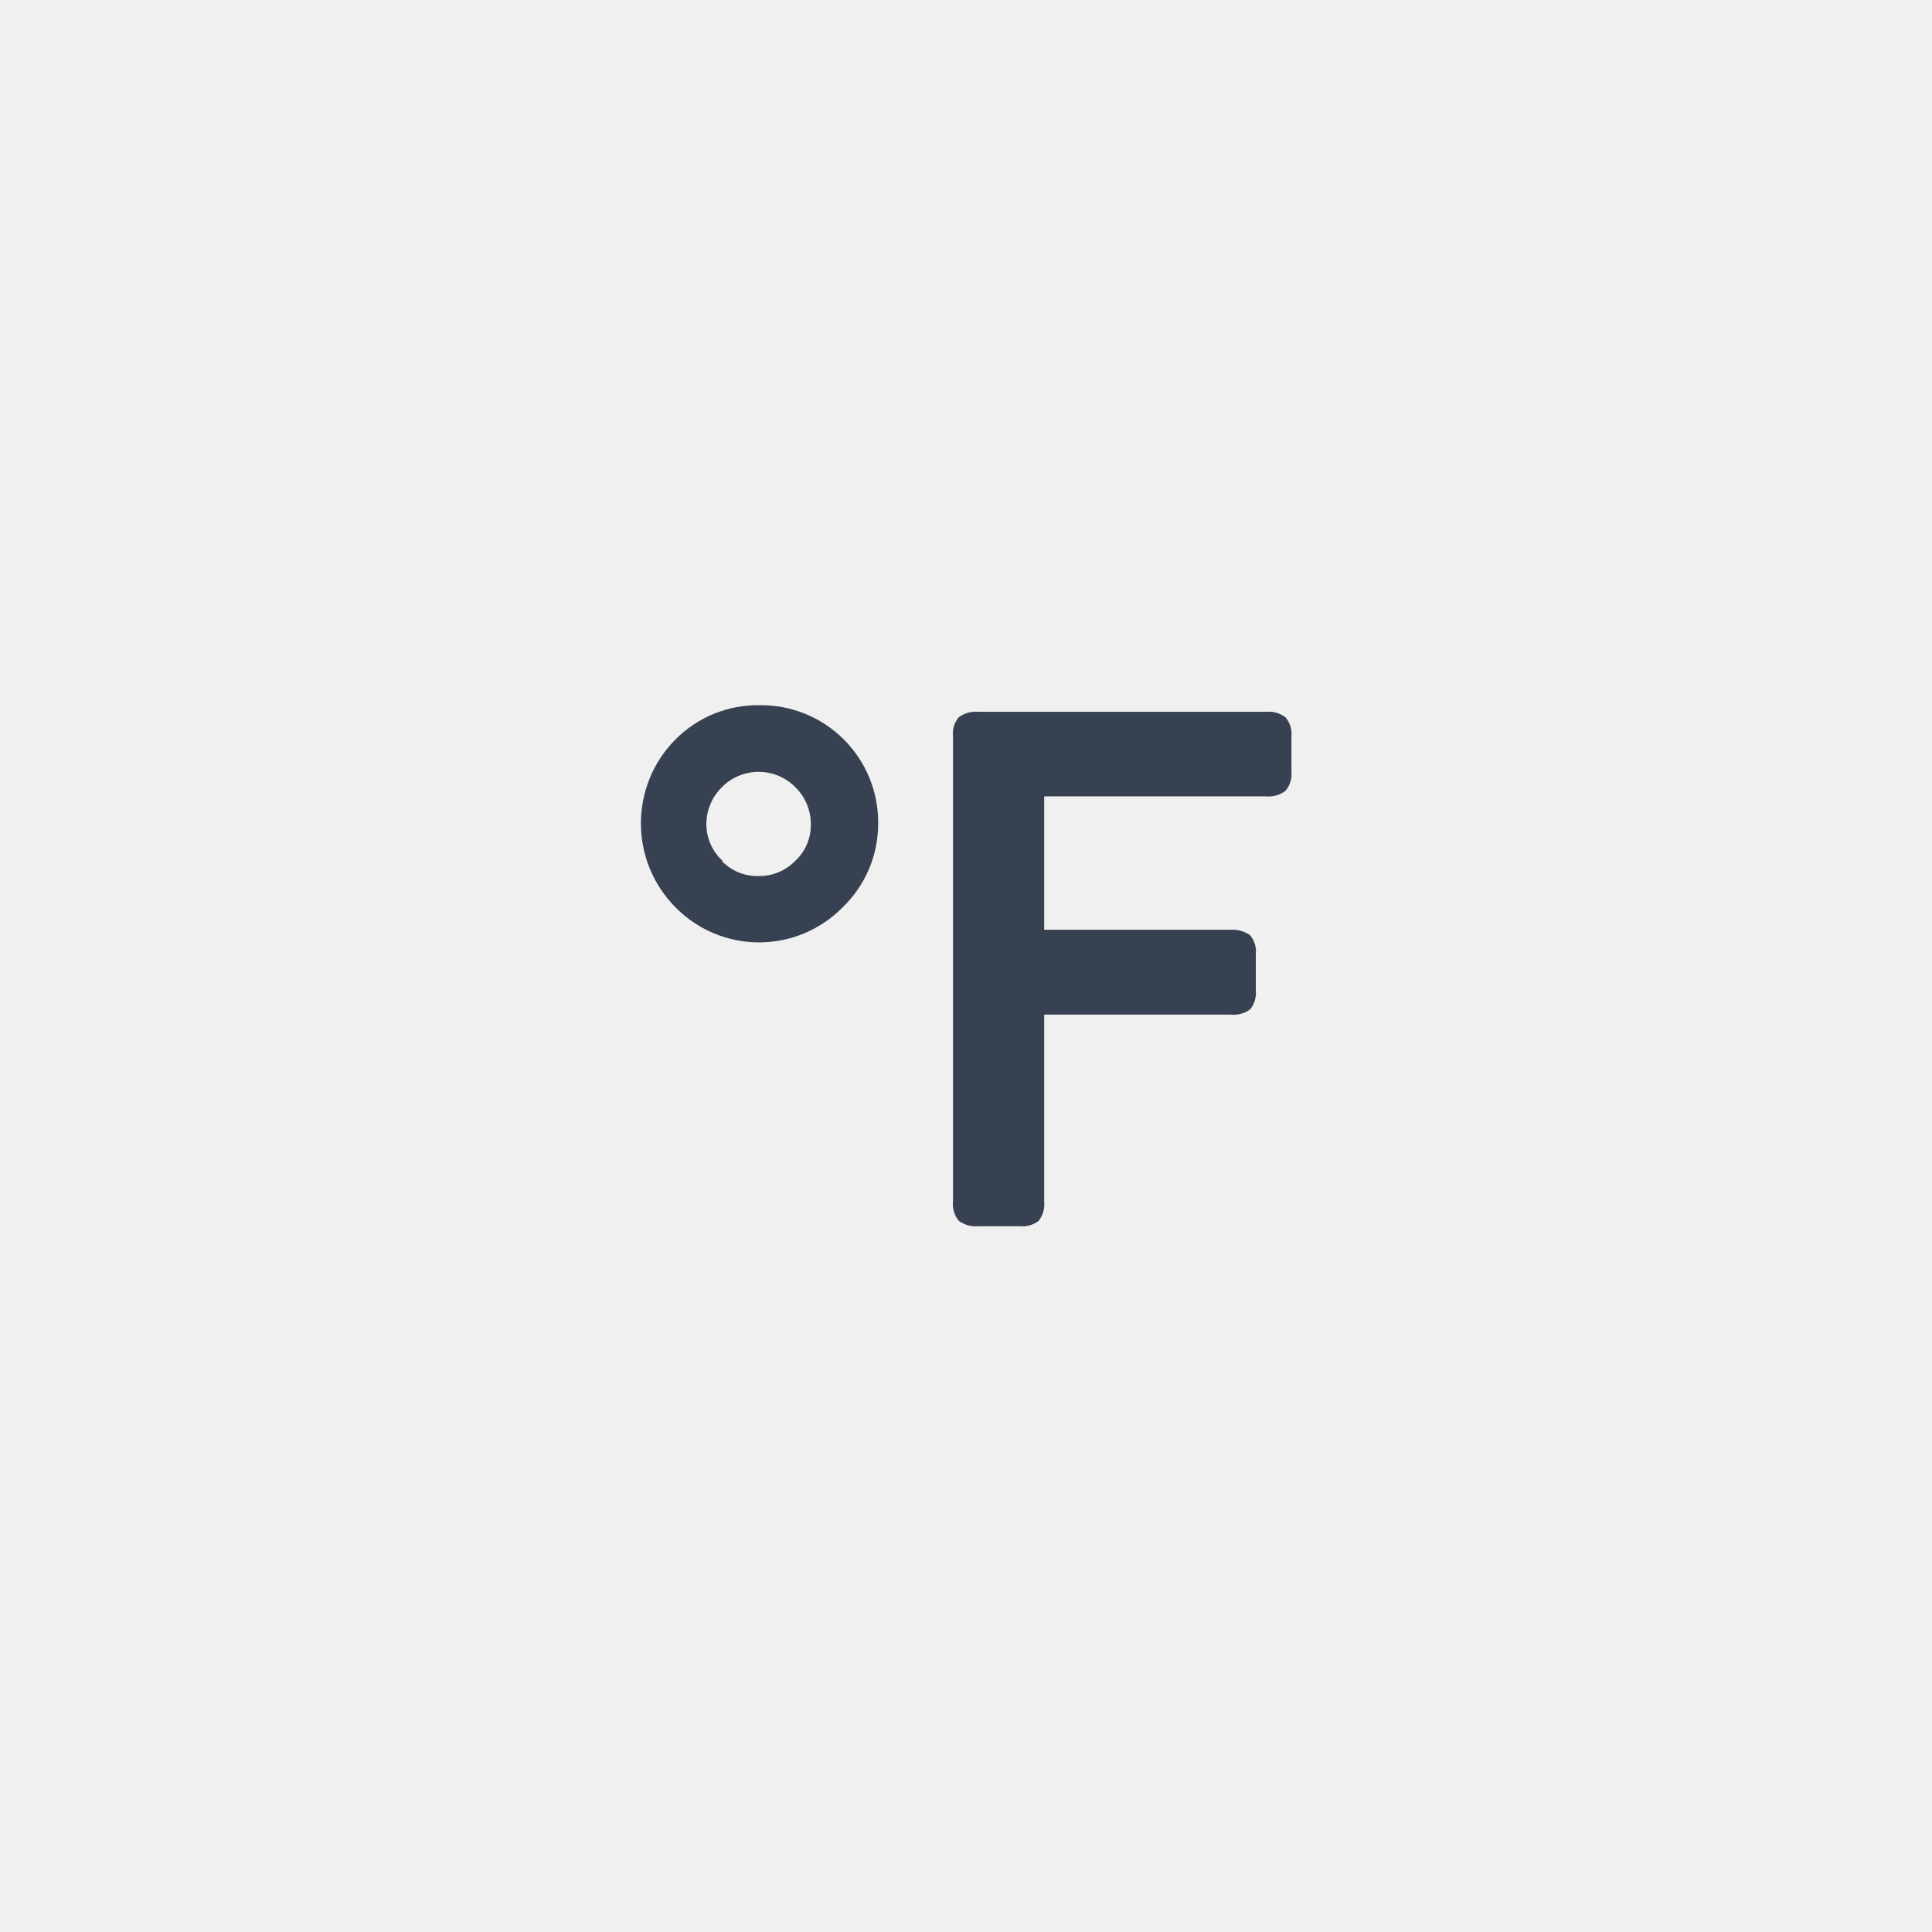
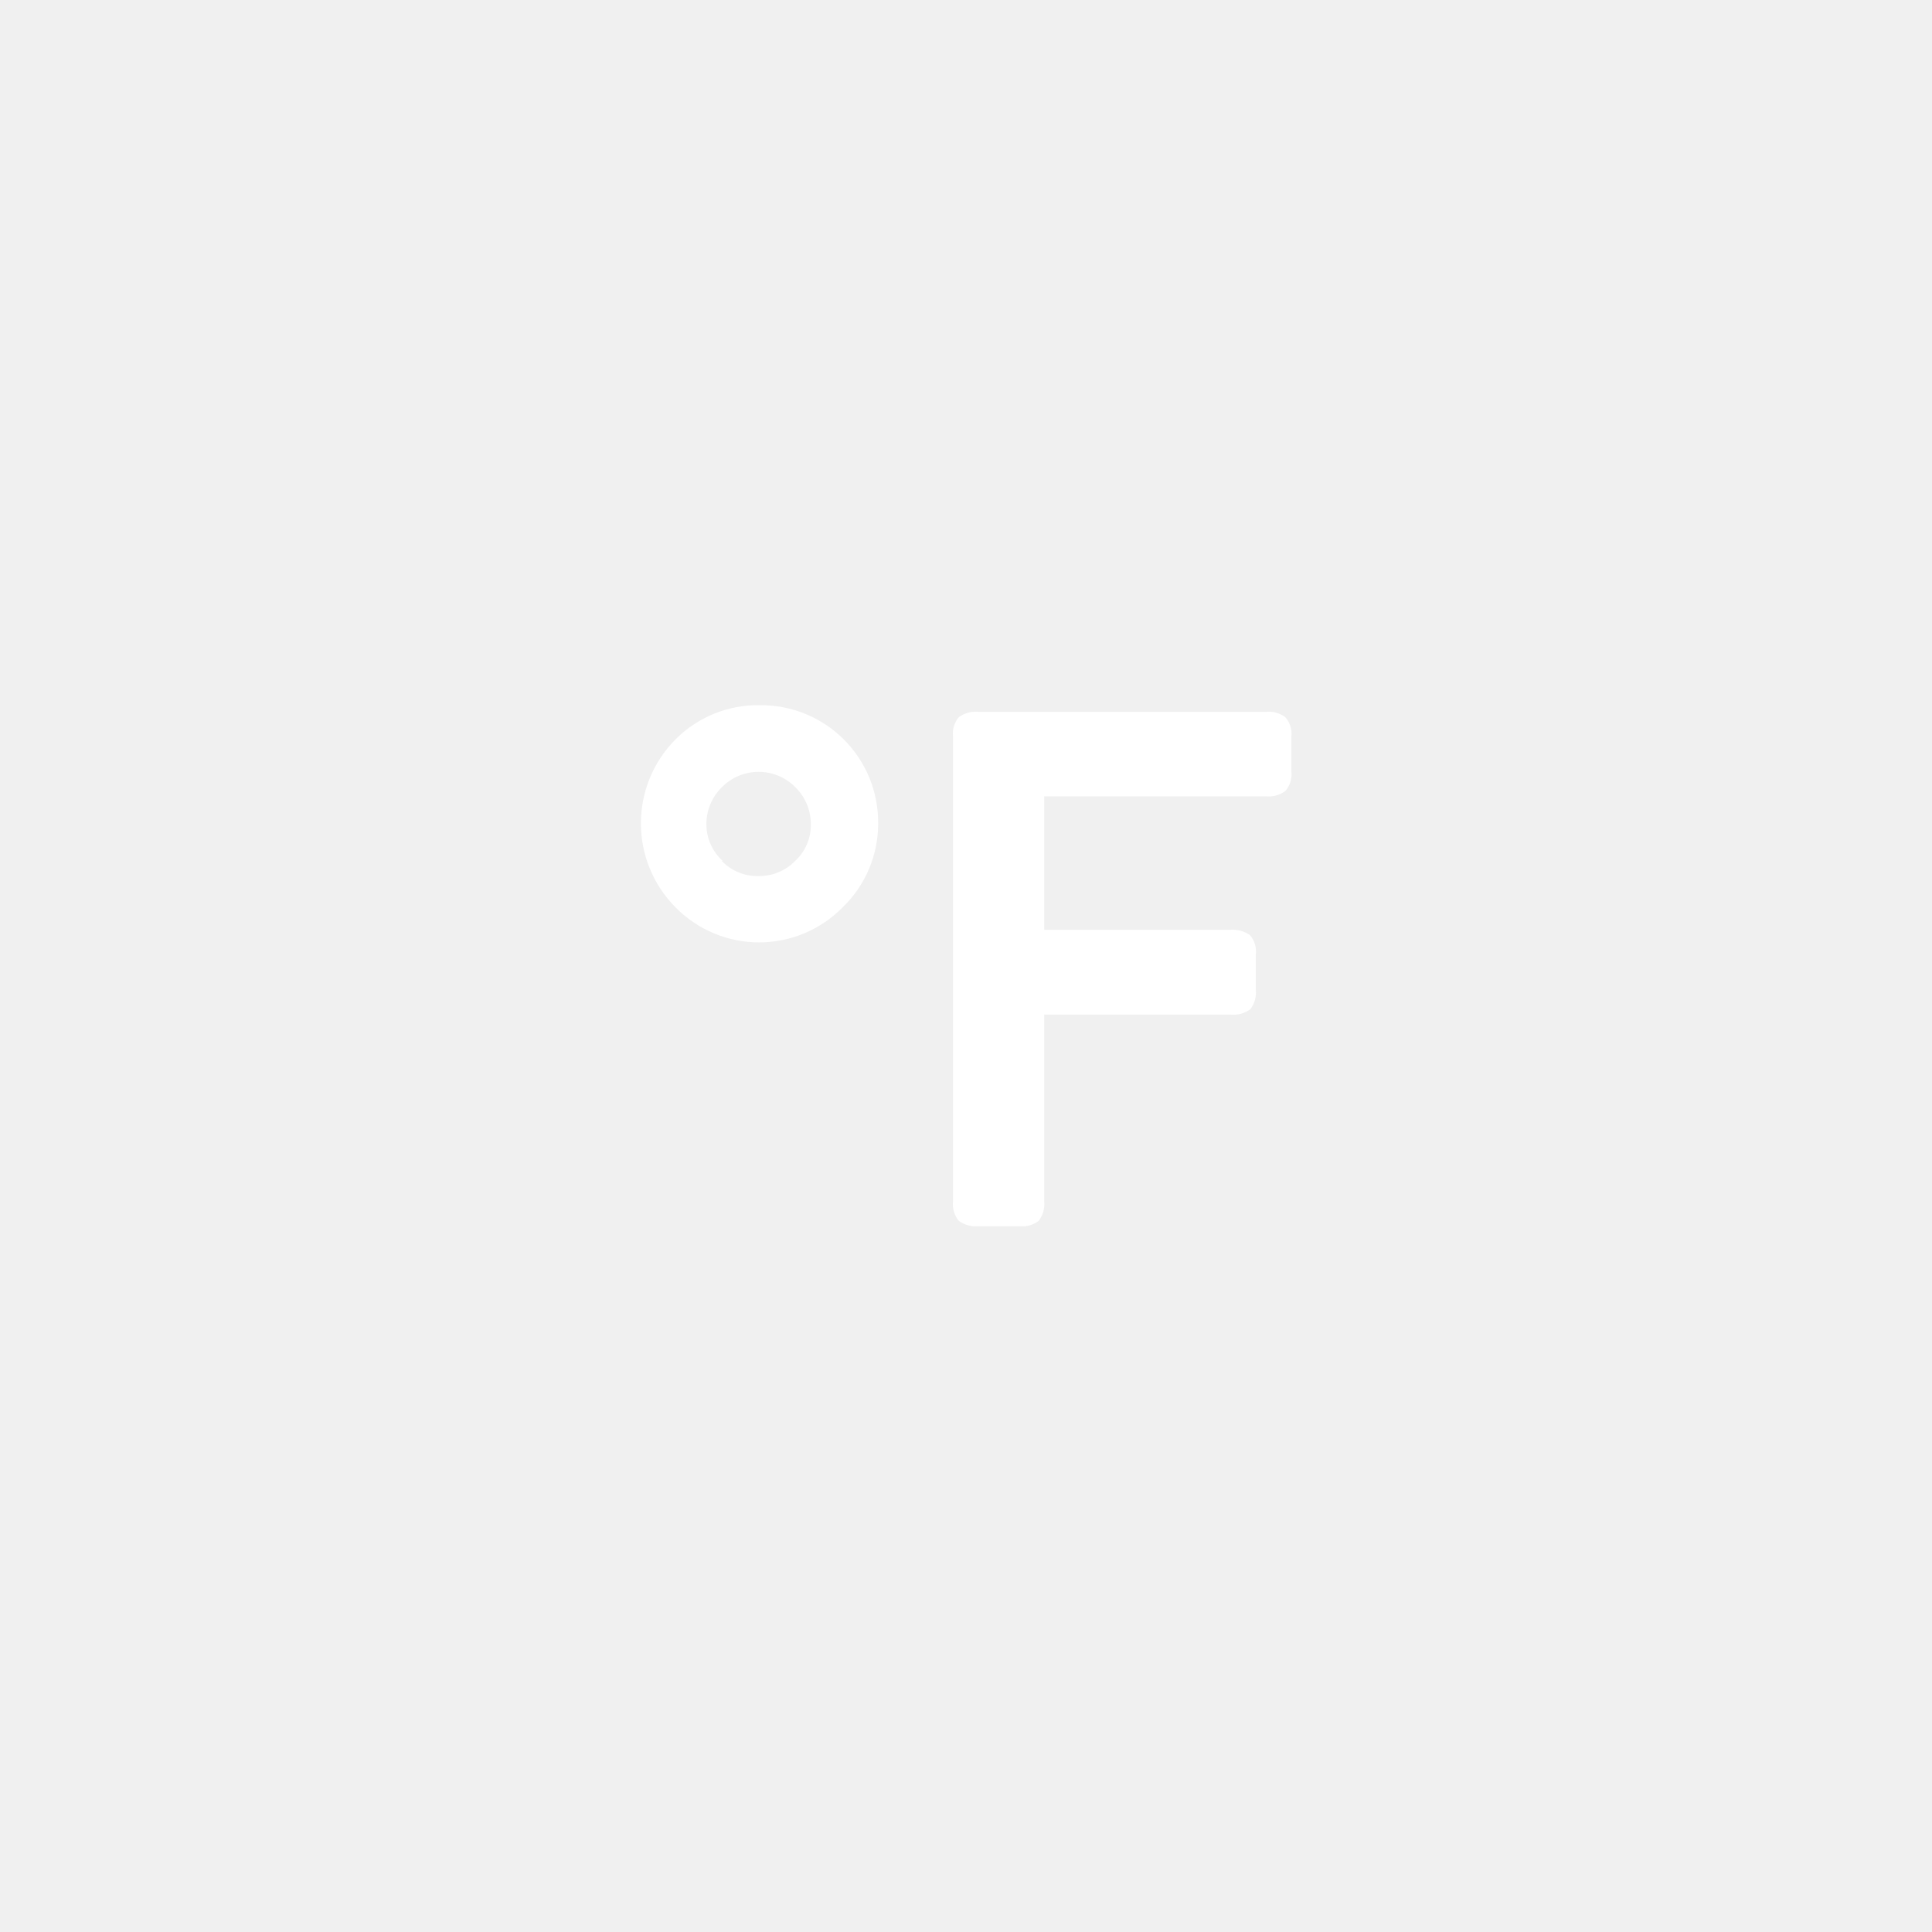
<svg xmlns="http://www.w3.org/2000/svg" viewBox="0 0 64 64">
-   <path d="M27.91,30.06a3.88,3.88,0,0,1-5.53,0,3.95,3.95,0,0,1,0-5.57,3.85,3.85,0,0,1,2.8-1.13,3.88,3.88,0,0,1,3.91,3.92A3.84,3.84,0,0,1,27.91,30.06Zm-4-1.54a1.63,1.63,0,0,0,1.22.5,1.65,1.65,0,0,0,1.21-.5,1.61,1.61,0,0,0,.52-1.2,1.71,1.71,0,0,0-.51-1.24,1.71,1.71,0,0,0-2.44,0,1.71,1.71,0,0,0-.51,1.24A1.64,1.64,0,0,0,23.94,28.52Z" fill="#374151" />
-   <path d="M42.58,23.76a.83.83,0,0,1,.2.63v1.18a.83.83,0,0,1-.2.63.91.91,0,0,1-.64.18H34.59V30.8h6.17a1,1,0,0,1,.65.18.84.84,0,0,1,.19.64v1.17a.89.89,0,0,1-.18.64.93.93,0,0,1-.66.18H34.59V39.8a.91.91,0,0,1-.18.64.88.88,0,0,1-.63.18H32.41a.94.94,0,0,1-.65-.18.86.86,0,0,1-.19-.64V24.39a.83.83,0,0,1,.19-.63.94.94,0,0,1,.65-.18h9.53A.91.91,0,0,1,42.58,23.76Z" fill="#374151" />
+   <path d="M27.91,30.06a3.88,3.88,0,0,1-5.53,0,3.95,3.95,0,0,1,0-5.57,3.85,3.85,0,0,1,2.8-1.13,3.88,3.88,0,0,1,3.91,3.92A3.84,3.84,0,0,1,27.91,30.06Zm-4-1.54a1.63,1.63,0,0,0,1.22.5,1.65,1.65,0,0,0,1.21-.5,1.61,1.61,0,0,0,.52-1.2,1.71,1.71,0,0,0-.51-1.24,1.71,1.71,0,0,0-2.44,0,1.71,1.71,0,0,0-.51,1.24A1.64,1.64,0,0,0,23.94,28.52Z" fill="#FFFFFF" />
+   <path d="M42.58,23.76a.83.83,0,0,1,.2.63v1.18a.83.83,0,0,1-.2.63.91.91,0,0,1-.64.18H34.59V30.8h6.17a1,1,0,0,1,.65.18.84.84,0,0,1,.19.64v1.17a.89.89,0,0,1-.18.64.93.93,0,0,1-.66.18H34.59V39.8a.91.91,0,0,1-.18.64.88.88,0,0,1-.63.18H32.41a.94.94,0,0,1-.65-.18.86.86,0,0,1-.19-.64V24.39a.83.83,0,0,1,.19-.63.94.94,0,0,1,.65-.18h9.53A.91.91,0,0,1,42.58,23.76Z" fill="#FFFFFF" />
</svg>
